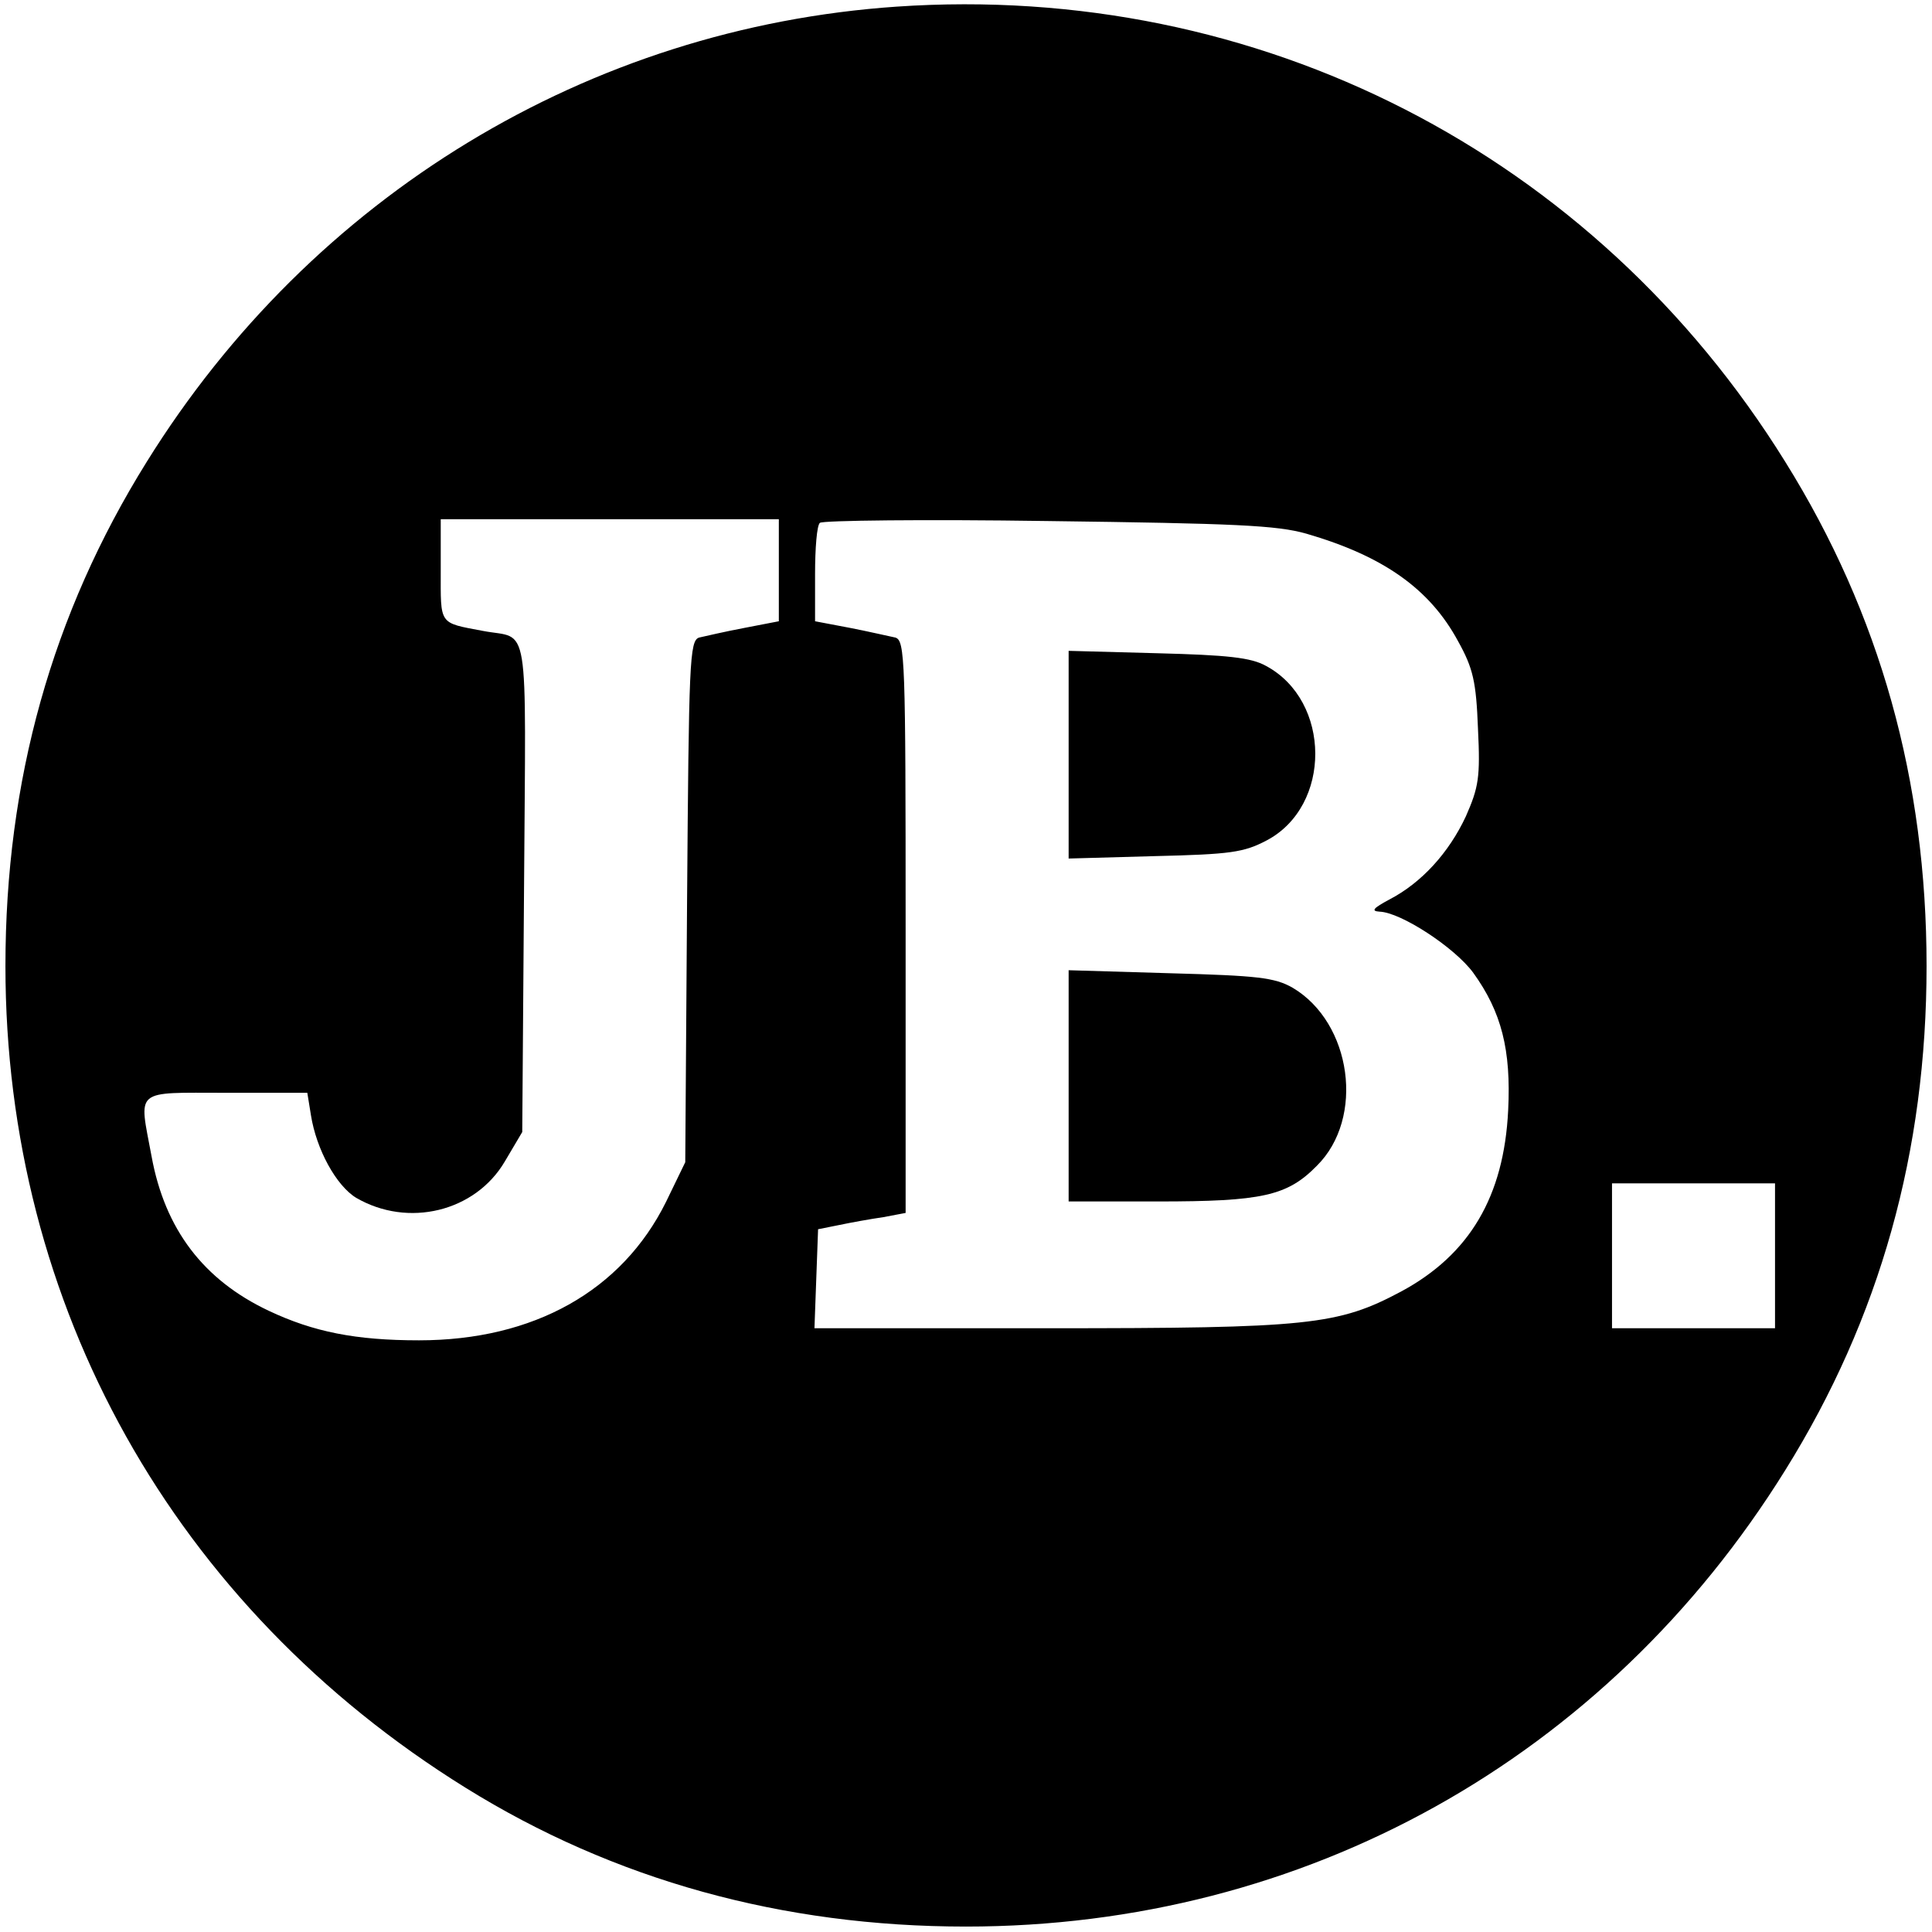
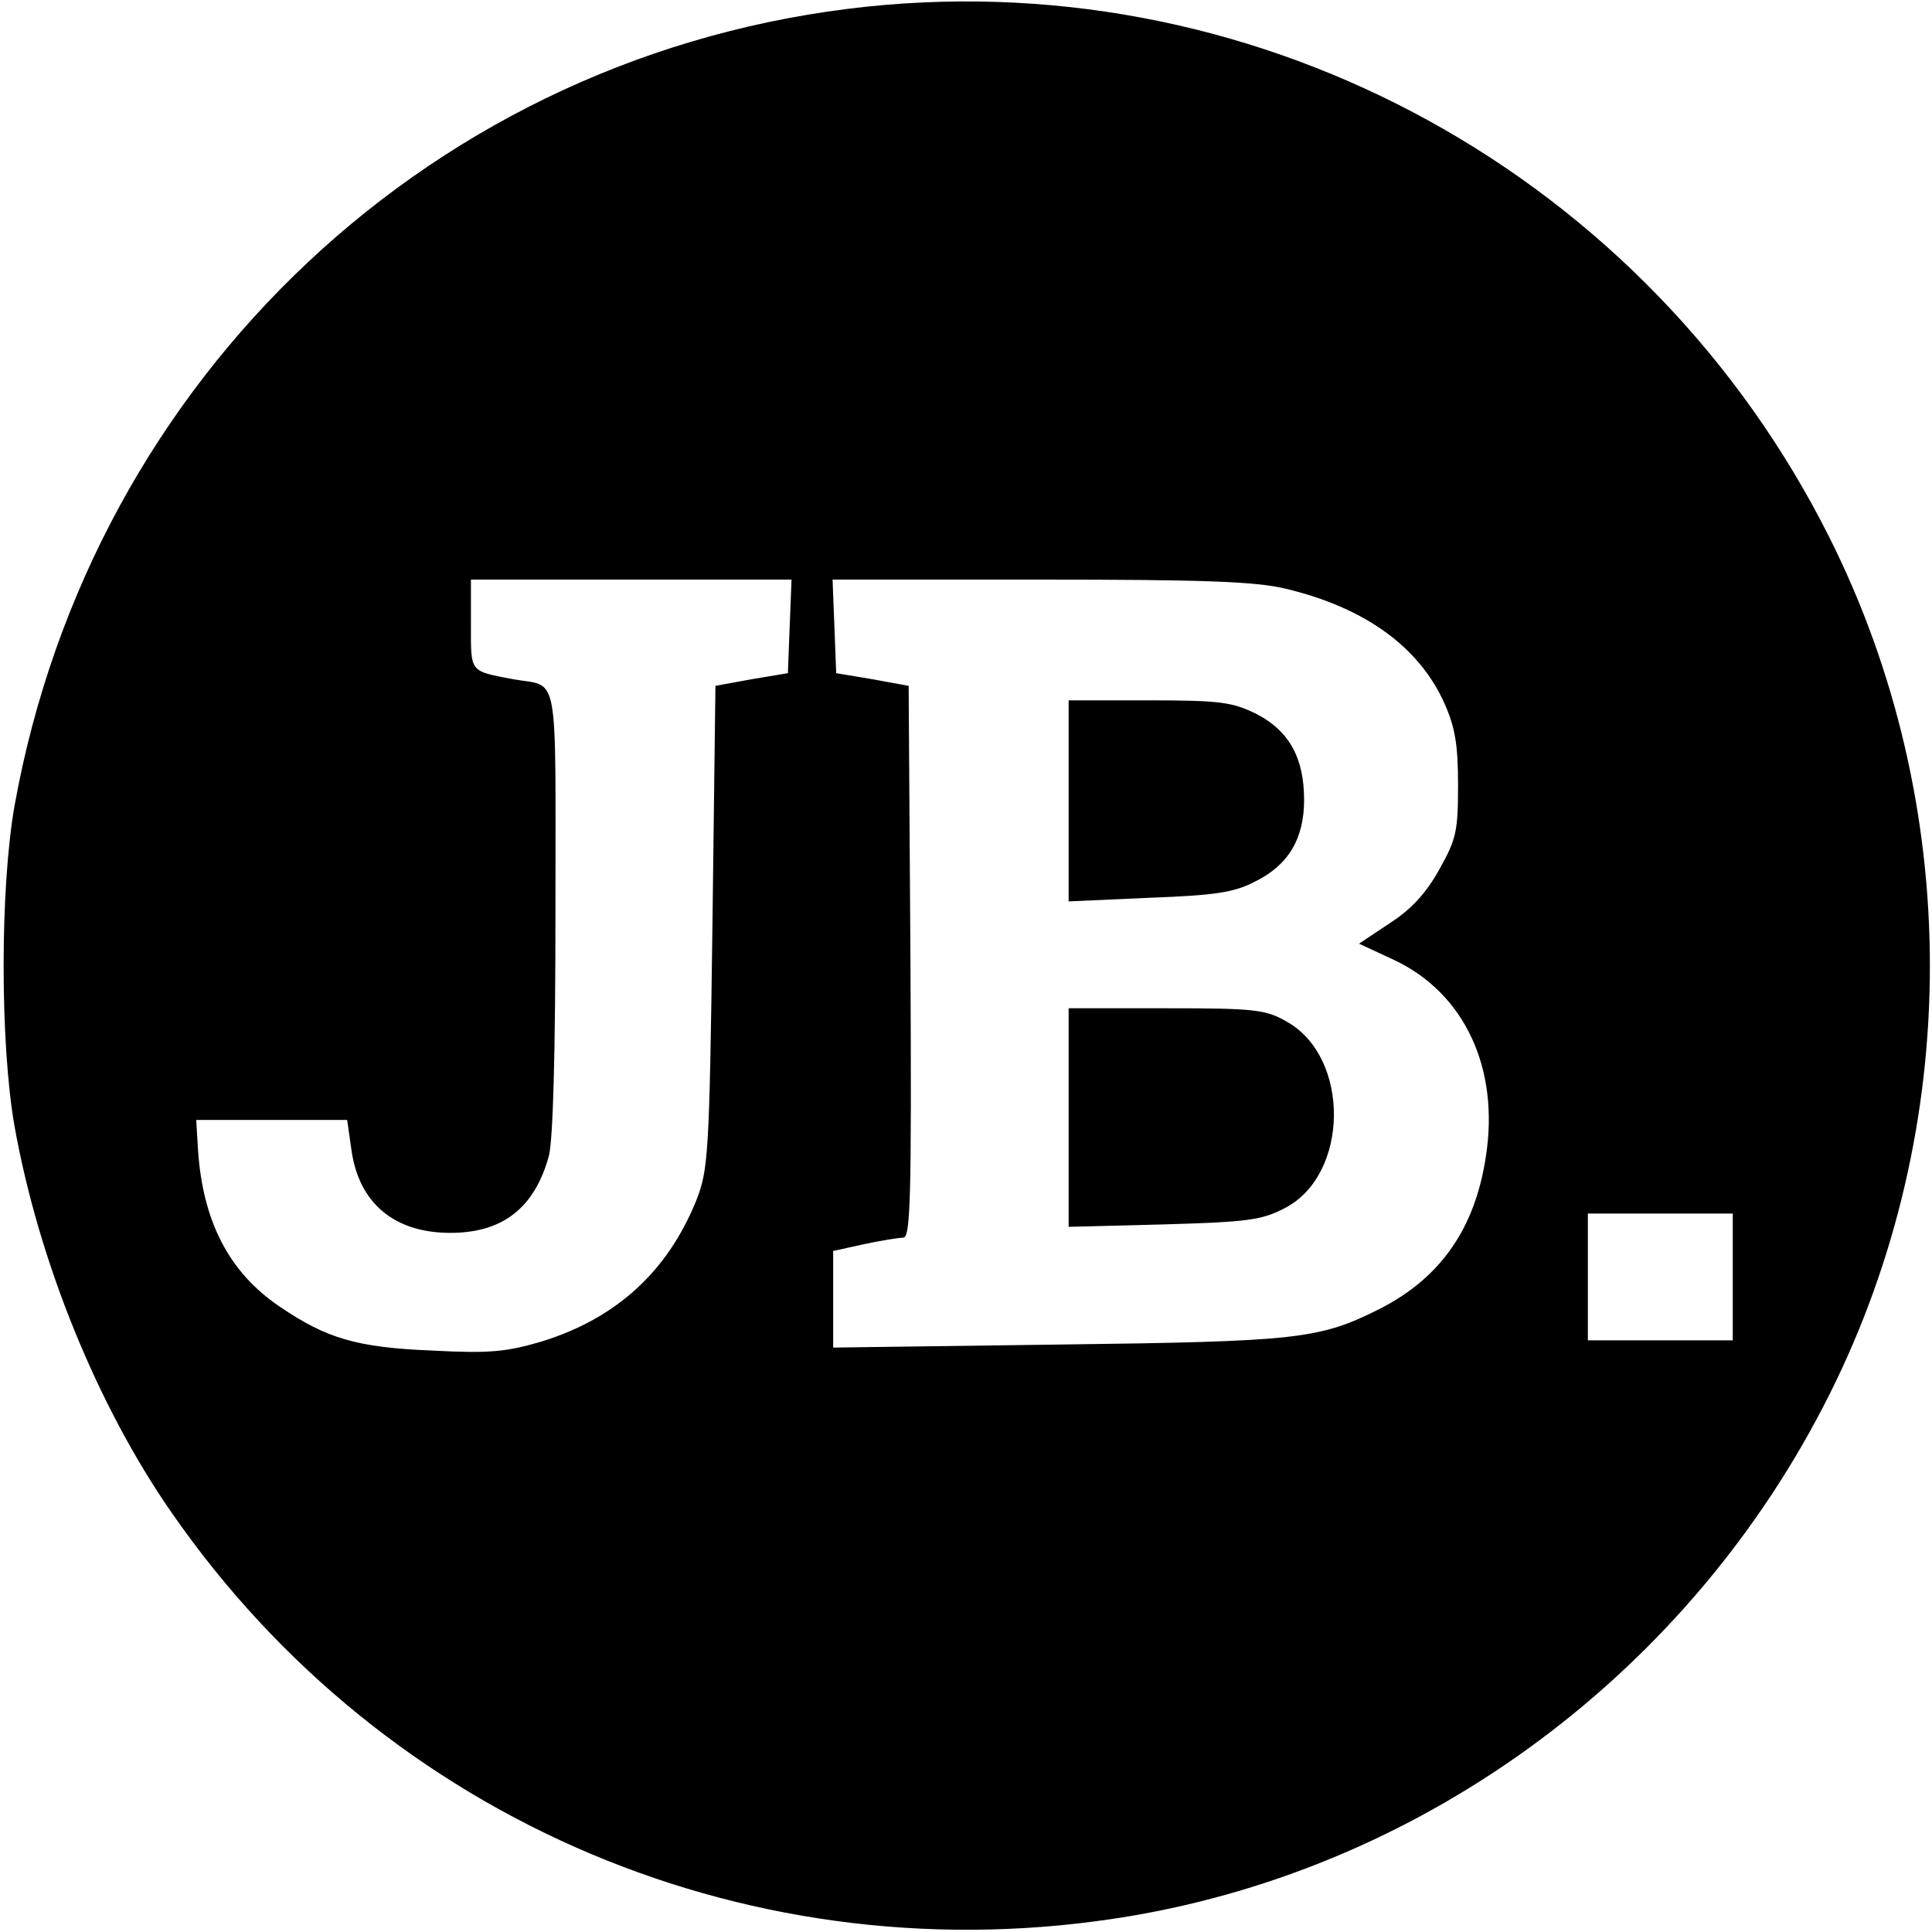
<svg xmlns="http://www.w3.org/2000/svg" version="1.0" width="320pt" height="320pt" viewBox="0 0 320 320" preserveAspectRatio="xMidYMid meet">
  <g transform="translate(0,320) scale(0.1,-0.1)" fill="#000000" stroke="none">
-     <path d="M1485 3189 c-510 -35 -968 -313 -1242 -754 -157 -252 -234 -528 -234 -835 0 -563 279 -1061 762 -1361 246 -153 525 -230 829 -230 561 0 1060 278 1357 756 157 252 234 528 234 835 0 307 -77 583 -234 835 -317 511 -873 795 -1472 754z m-195 -933 l0 -85 -57 -11 c-32 -6 -66 -14 -75 -16 -16 -5 -17 -40 -20 -437 l-3 -432 -32 -66 c-73 -147 -219 -229 -409 -229 -105 0 -175 14 -249 49 -108 51 -172 135 -194 256 -21 113 -31 105 124 105 l134 0 6 -37 c9 -57 42 -117 75 -137 86 -50 197 -23 246 60 l29 49 3 407 c3 454 10 408 -68 423 -74 14 -70 9 -70 101 l0 84 280 0 280 0 0 -84z m874 60 c127 -37 204 -91 251 -178 25 -45 30 -67 33 -145 4 -81 1 -97 -20 -145 -28 -60 -73 -110 -127 -138 -26 -14 -31 -19 -16 -20 35 -1 124 -59 155 -101 47 -65 63 -128 58 -228 -7 -143 -64 -239 -177 -300 -105 -56 -153 -61 -584 -61 l-388 0 3 82 3 82 35 7 c19 4 52 10 73 13 l37 7 0 474 c0 443 -1 474 -17 479 -10 2 -44 10 -75 16 l-58 11 0 78 c0 43 3 81 8 85 4 4 174 6 377 3 311 -4 380 -7 429 -21z m776 -1196 l0 -120 -135 0 -135 0 0 120 0 120 135 0 135 0 0 -120z" />
-     <path d="M1770 1950 l0 -172 143 4 c125 3 147 6 185 26 108 57 107 231 -1 289 -25 14 -64 18 -179 21 l-148 4 0 -172z" />
-     <path d="M1770 1401 l0 -191 148 0 c172 0 214 9 263 59 80 79 58 237 -40 295 -30 17 -58 20 -203 24 l-168 5 0 -192z" />
+     <path d="M1436 3189 c-713 -75 -1284 -611 -1412 -1324 -24 -137 -24 -393 0 -530 40 -224 137 -463 260 -640 355 -513 968 -772 1586 -669 496 83 931 407 1160 864 222 443 222 977 0 1420 -300 598 -936 948 -1594 879z m-128 -1026 l-3 -78 -60 -10 -60 -11 -5 -399 c-5 -380 -7 -403 -27 -454 -48 -118 -133 -195 -256 -233 -58 -17 -86 -20 -180 -15 -126 5 -176 20 -254 73 -84 57 -127 141 -135 259 l-3 50 125 0 125 0 7 -49 c12 -88 70 -137 161 -138 88 -1 142 40 166 127 7 26 11 169 11 407 0 408 7 369 -70 383 -73 14 -70 10 -70 91 l0 74 265 0 266 0 -3 -77z m821 62 c131 -31 221 -96 263 -189 18 -40 23 -69 23 -136 0 -77 -3 -90 -31 -140 -21 -38 -46 -66 -82 -89 l-51 -34 58 -27 c117 -55 175 -180 152 -326 -18 -119 -75 -200 -174 -251 -101 -51 -134 -55 -534 -60 l-373 -5 0 80 0 80 50 11 c28 6 58 11 66 11 12 0 14 62 12 457 l-3 457 -60 11 -60 10 -3 78 -3 77 343 0 c270 0 357 -3 407 -15z m741 -1140 l0 -105 -120 0 -120 0 0 105 0 105 120 0 120 0 0 -105z" />
+     <path d="M1770 1874 l0 -167 134 6 c109 4 141 9 175 27 55 27 81 71 81 135 0 70 -25 115 -80 143 -39 19 -59 22 -177 22 l-133 0 0 -166z" />
+     <path d="M1770 1349 l0 -181 158 4 c138 4 162 7 200 27 107 55 109 250 3 309 -35 20 -53 22 -200 22 l-161 0 0 -181z" />
  </g>
</svg>
